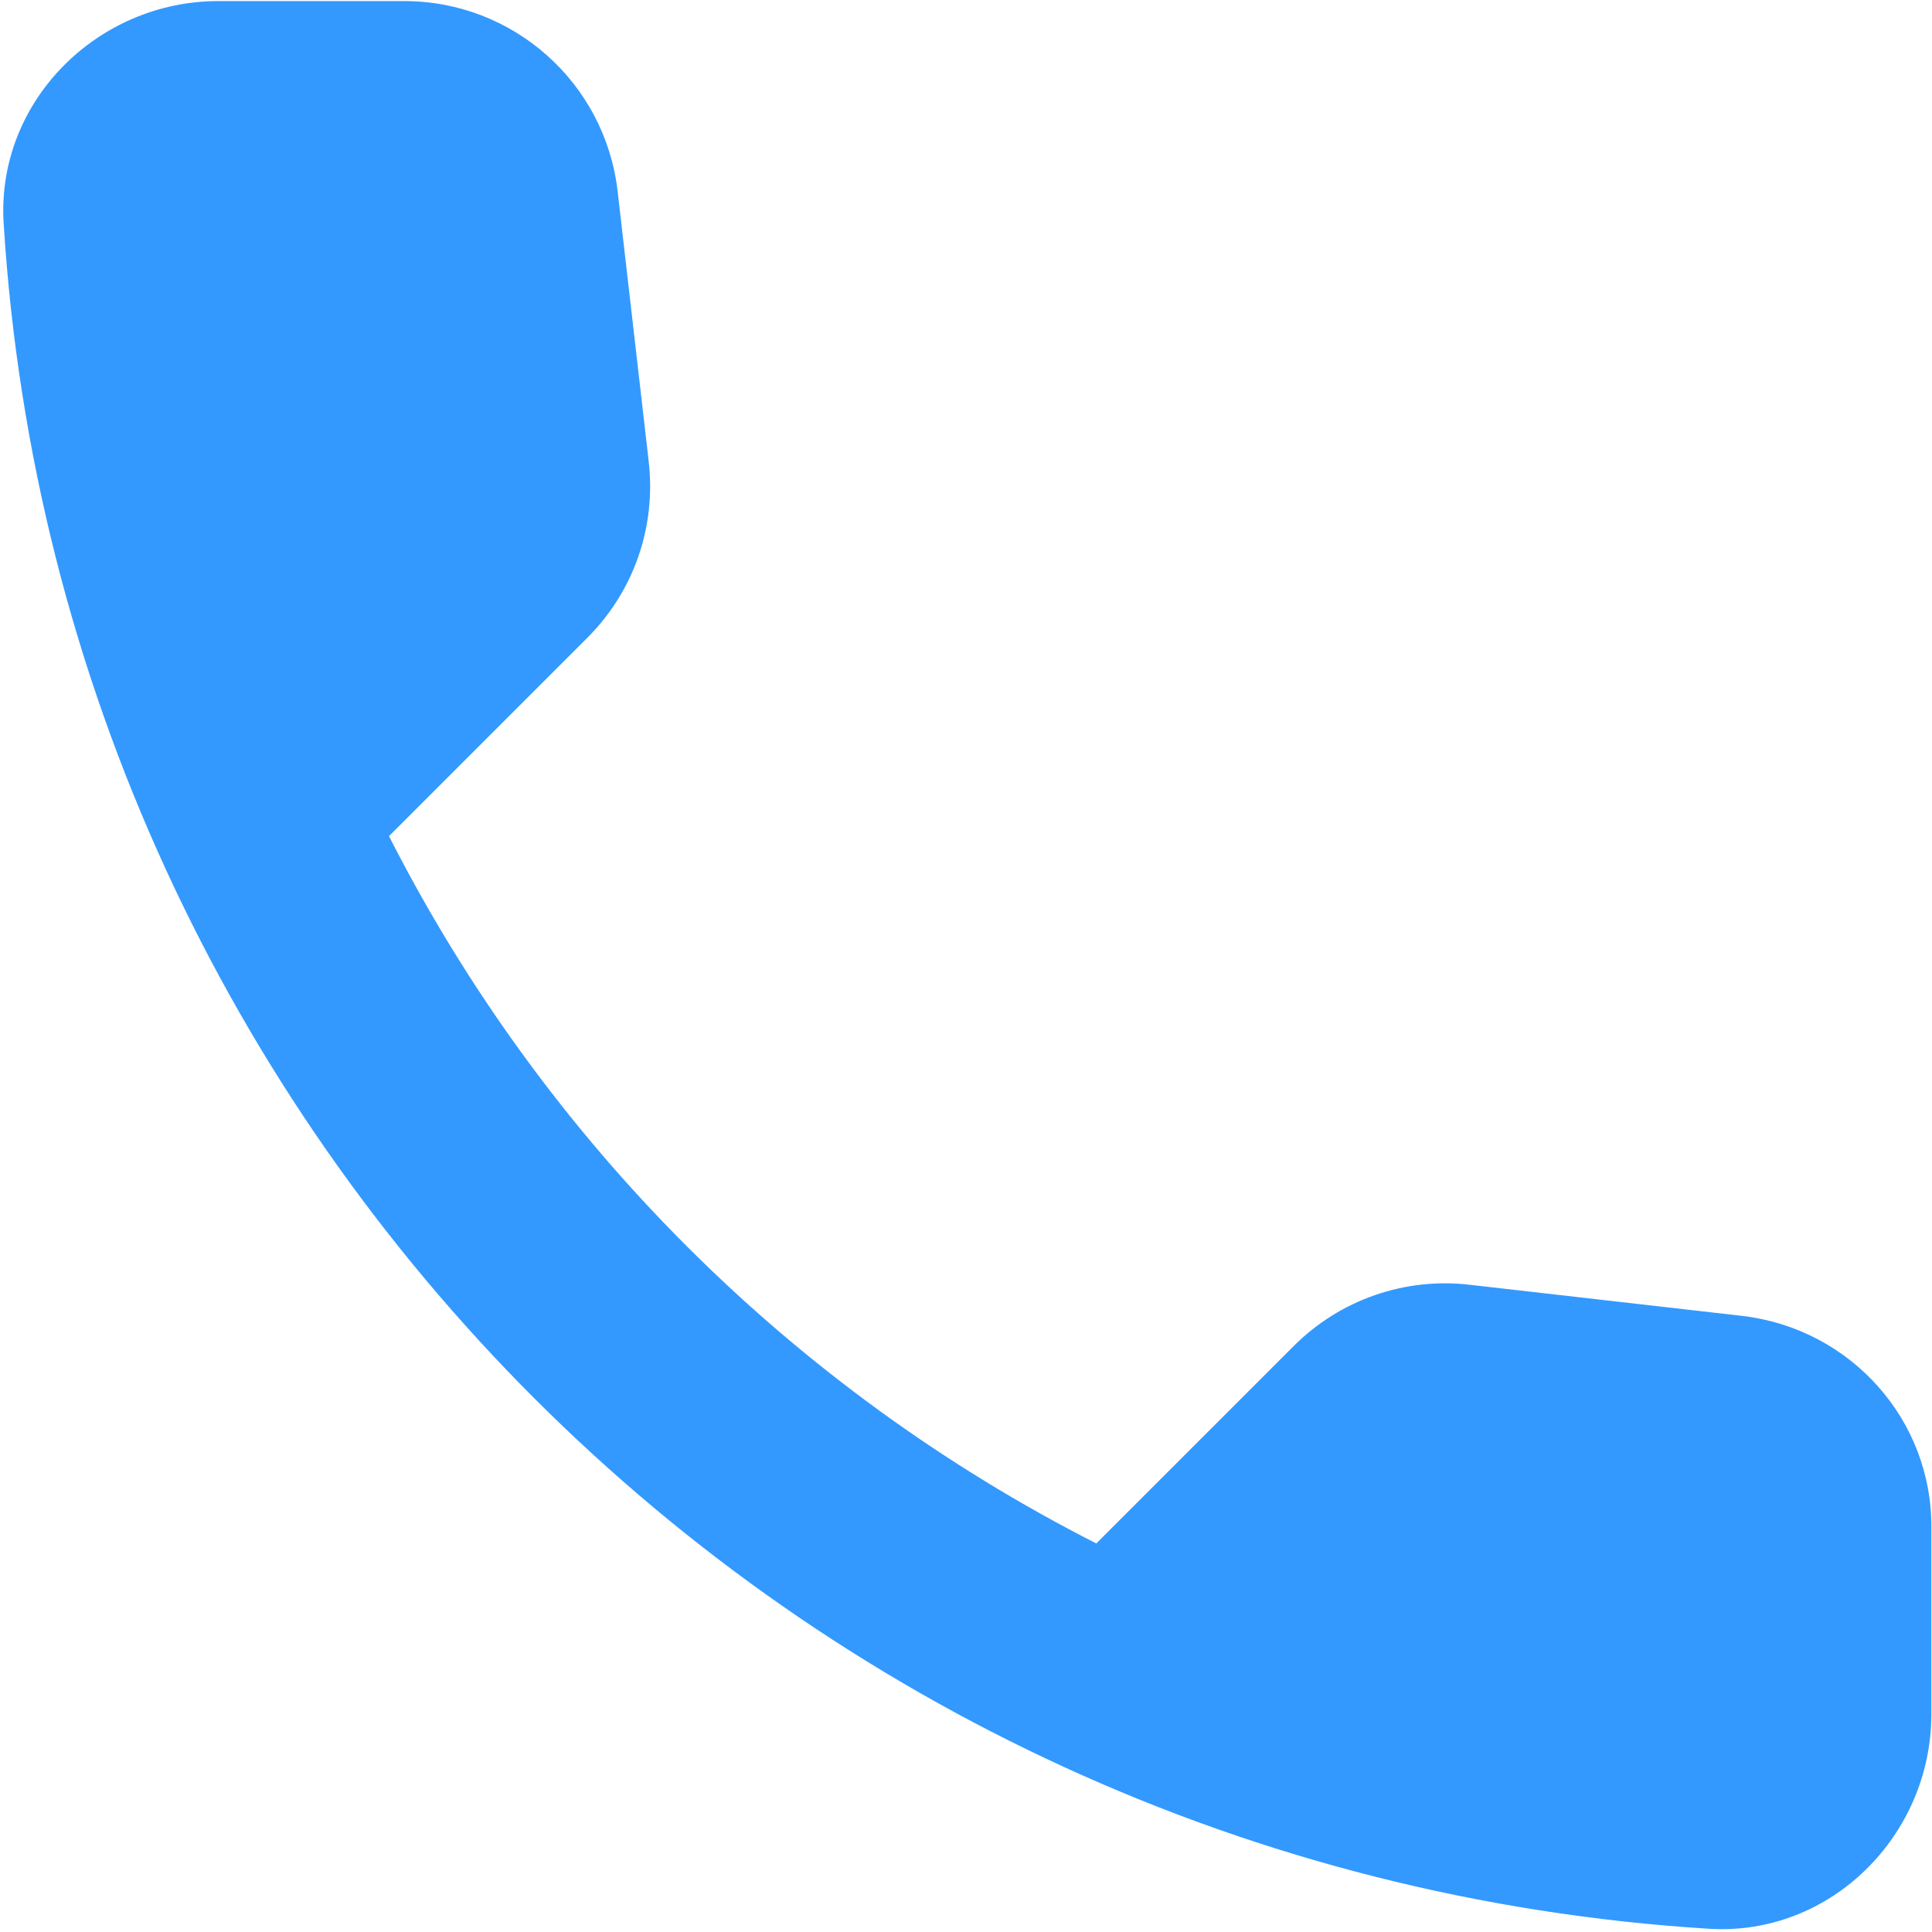
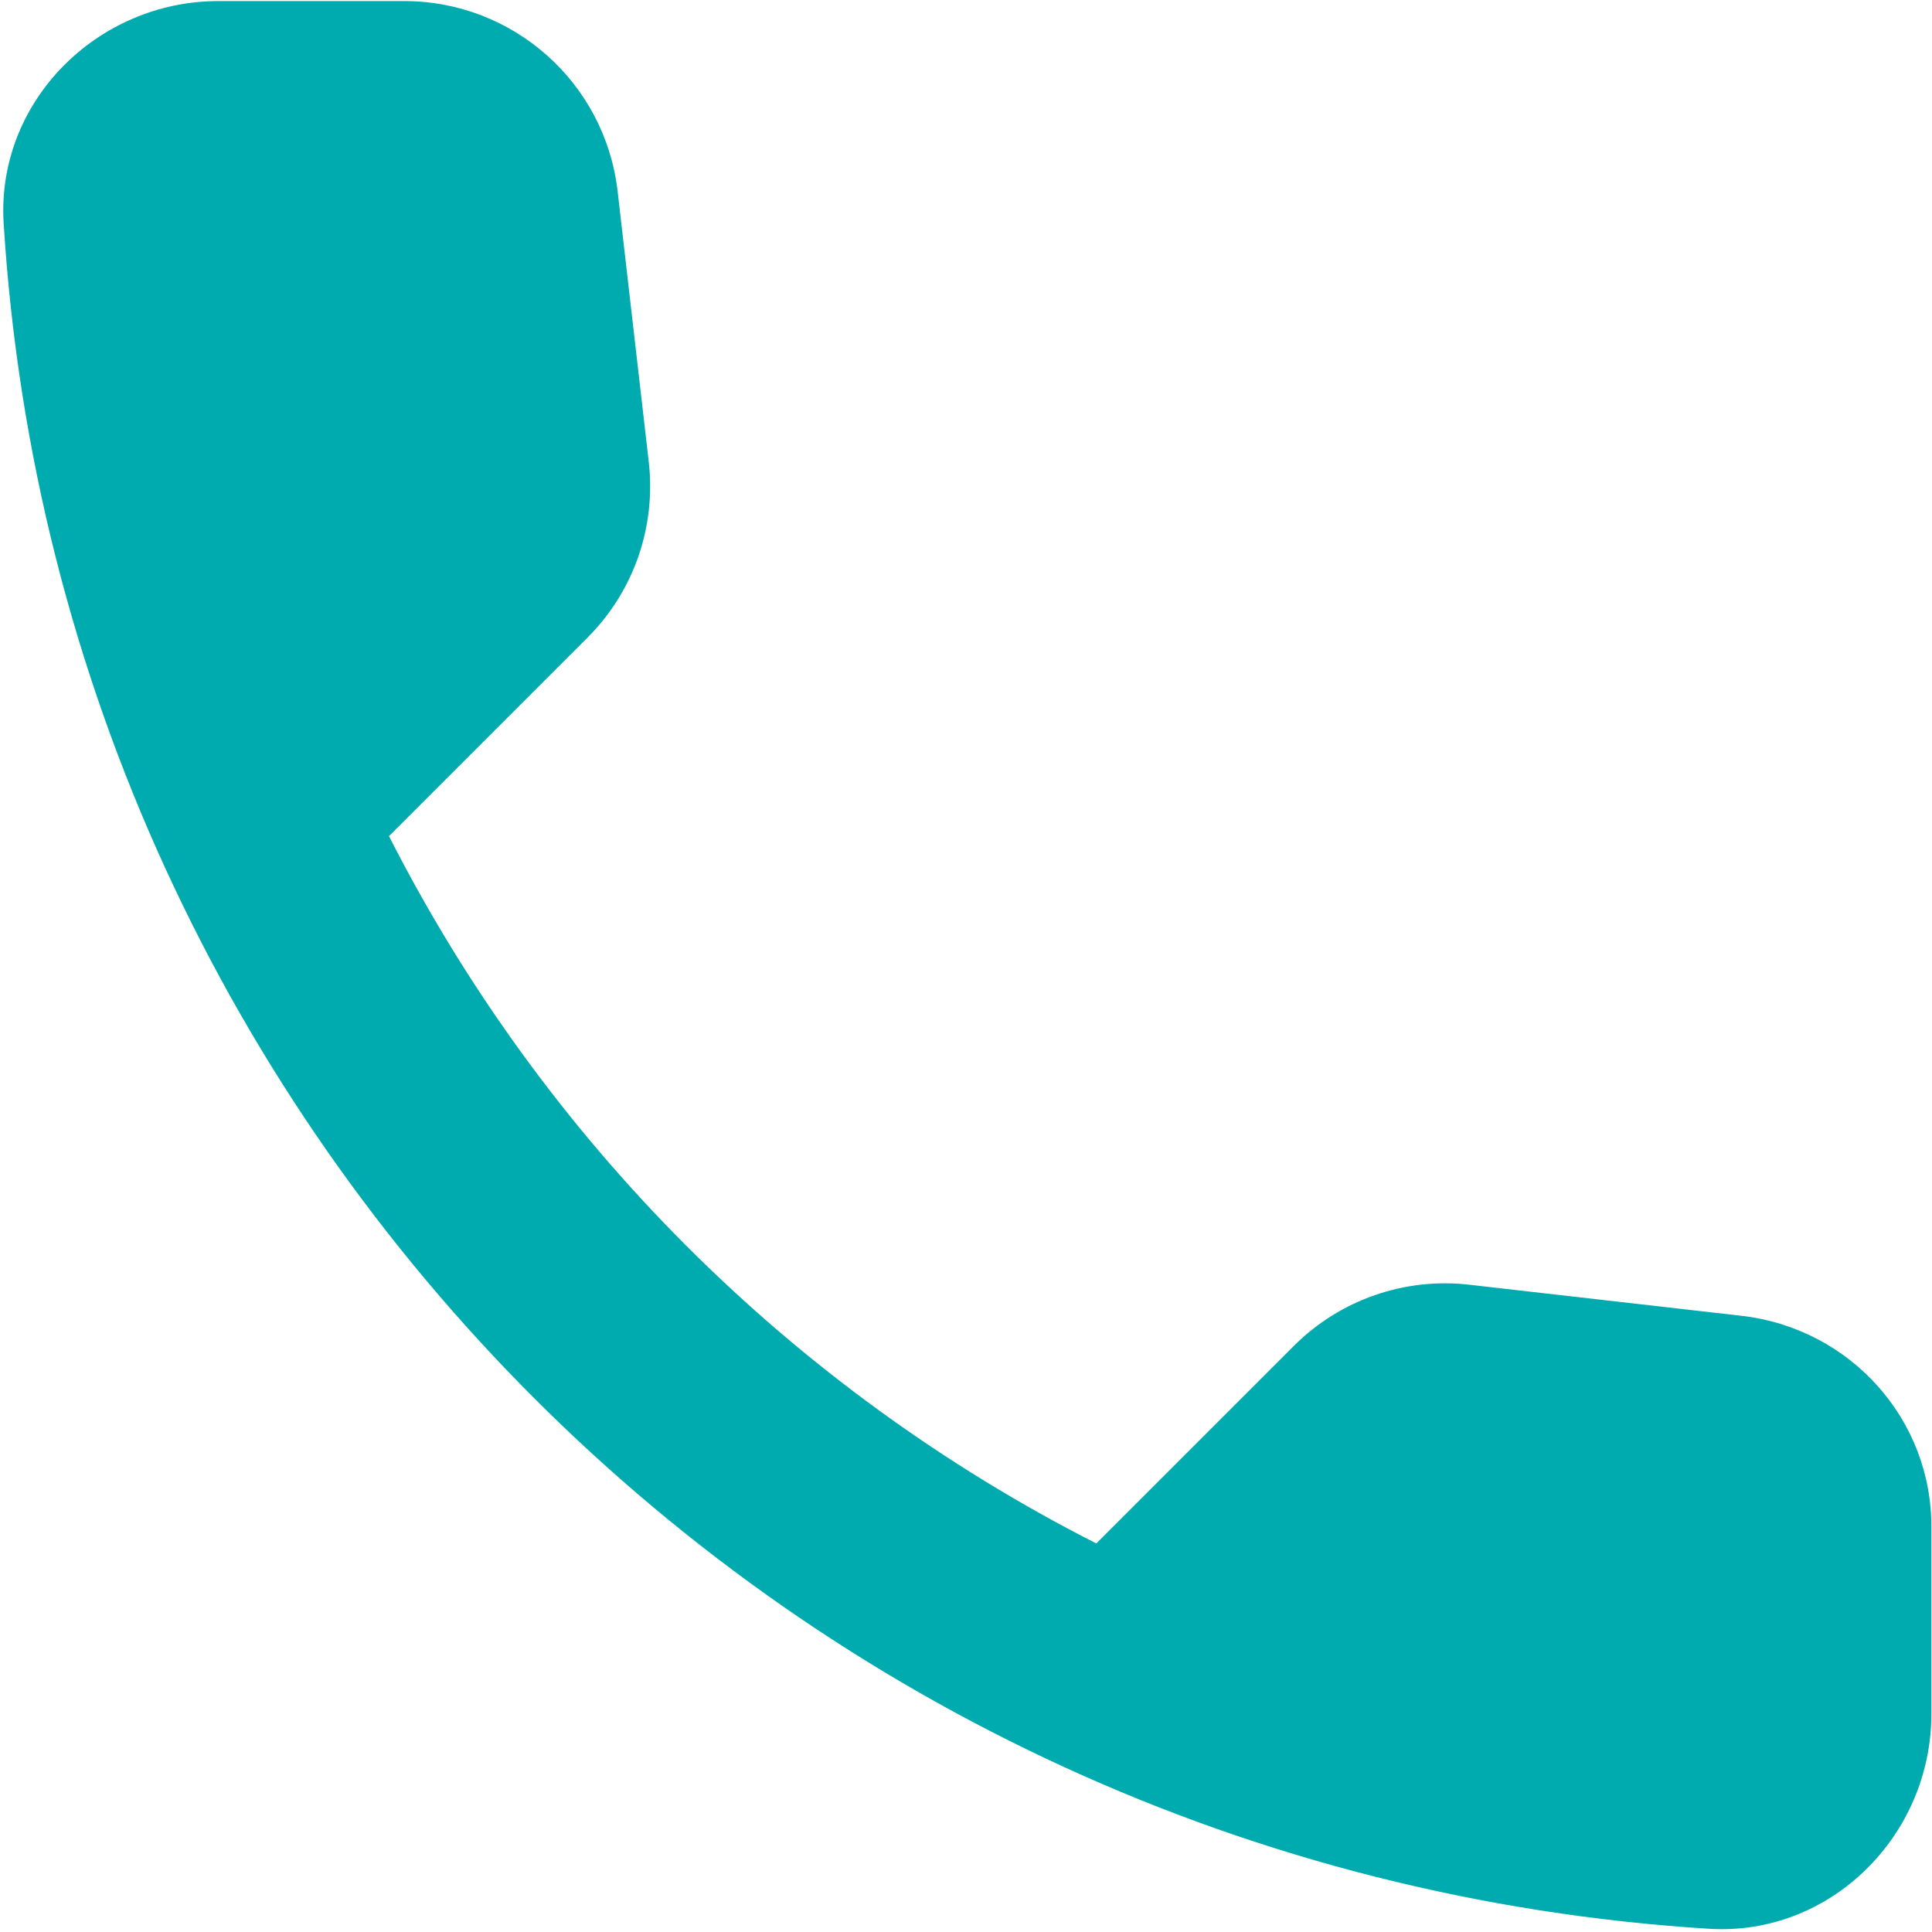
<svg xmlns="http://www.w3.org/2000/svg" width="18" height="18" viewBox="0 0 18 18">
  <g>
    <g>
-       <path fill="#39f" d="M16.234 12.26l-2.54-.29a1.99 1.99 0 0 0-1.64.57l-1.84 1.84a15.045 15.045 0 0 1-6.59-6.59l1.85-1.85c.43-.43.64-1.03.57-1.64l-.29-2.52A2.001 2.001 0 0 0 3.764.01h-1.73c-1.13 0-2.07.94-2 2.07.53 8.54 7.36 15.36 15.89 15.89 1.13.07 2.07-.87 2.07-2v-1.73c.01-1.01-.75-1.86-1.76-1.98z" />
+       <path fill="#00abaf" d="M16.234 12.26l-2.54-.29a1.99 1.99 0 0 0-1.64.57l-1.84 1.84a15.045 15.045 0 0 1-6.59-6.59l1.85-1.85c.43-.43.64-1.03.57-1.64l-.29-2.52A2.001 2.001 0 0 0 3.764.01h-1.73c-1.13 0-2.07.94-2 2.07.53 8.54 7.36 15.36 15.89 15.89 1.13.07 2.07-.87 2.07-2v-1.73c.01-1.01-.75-1.86-1.76-1.98z" />
    </g>
  </g>
</svg>
